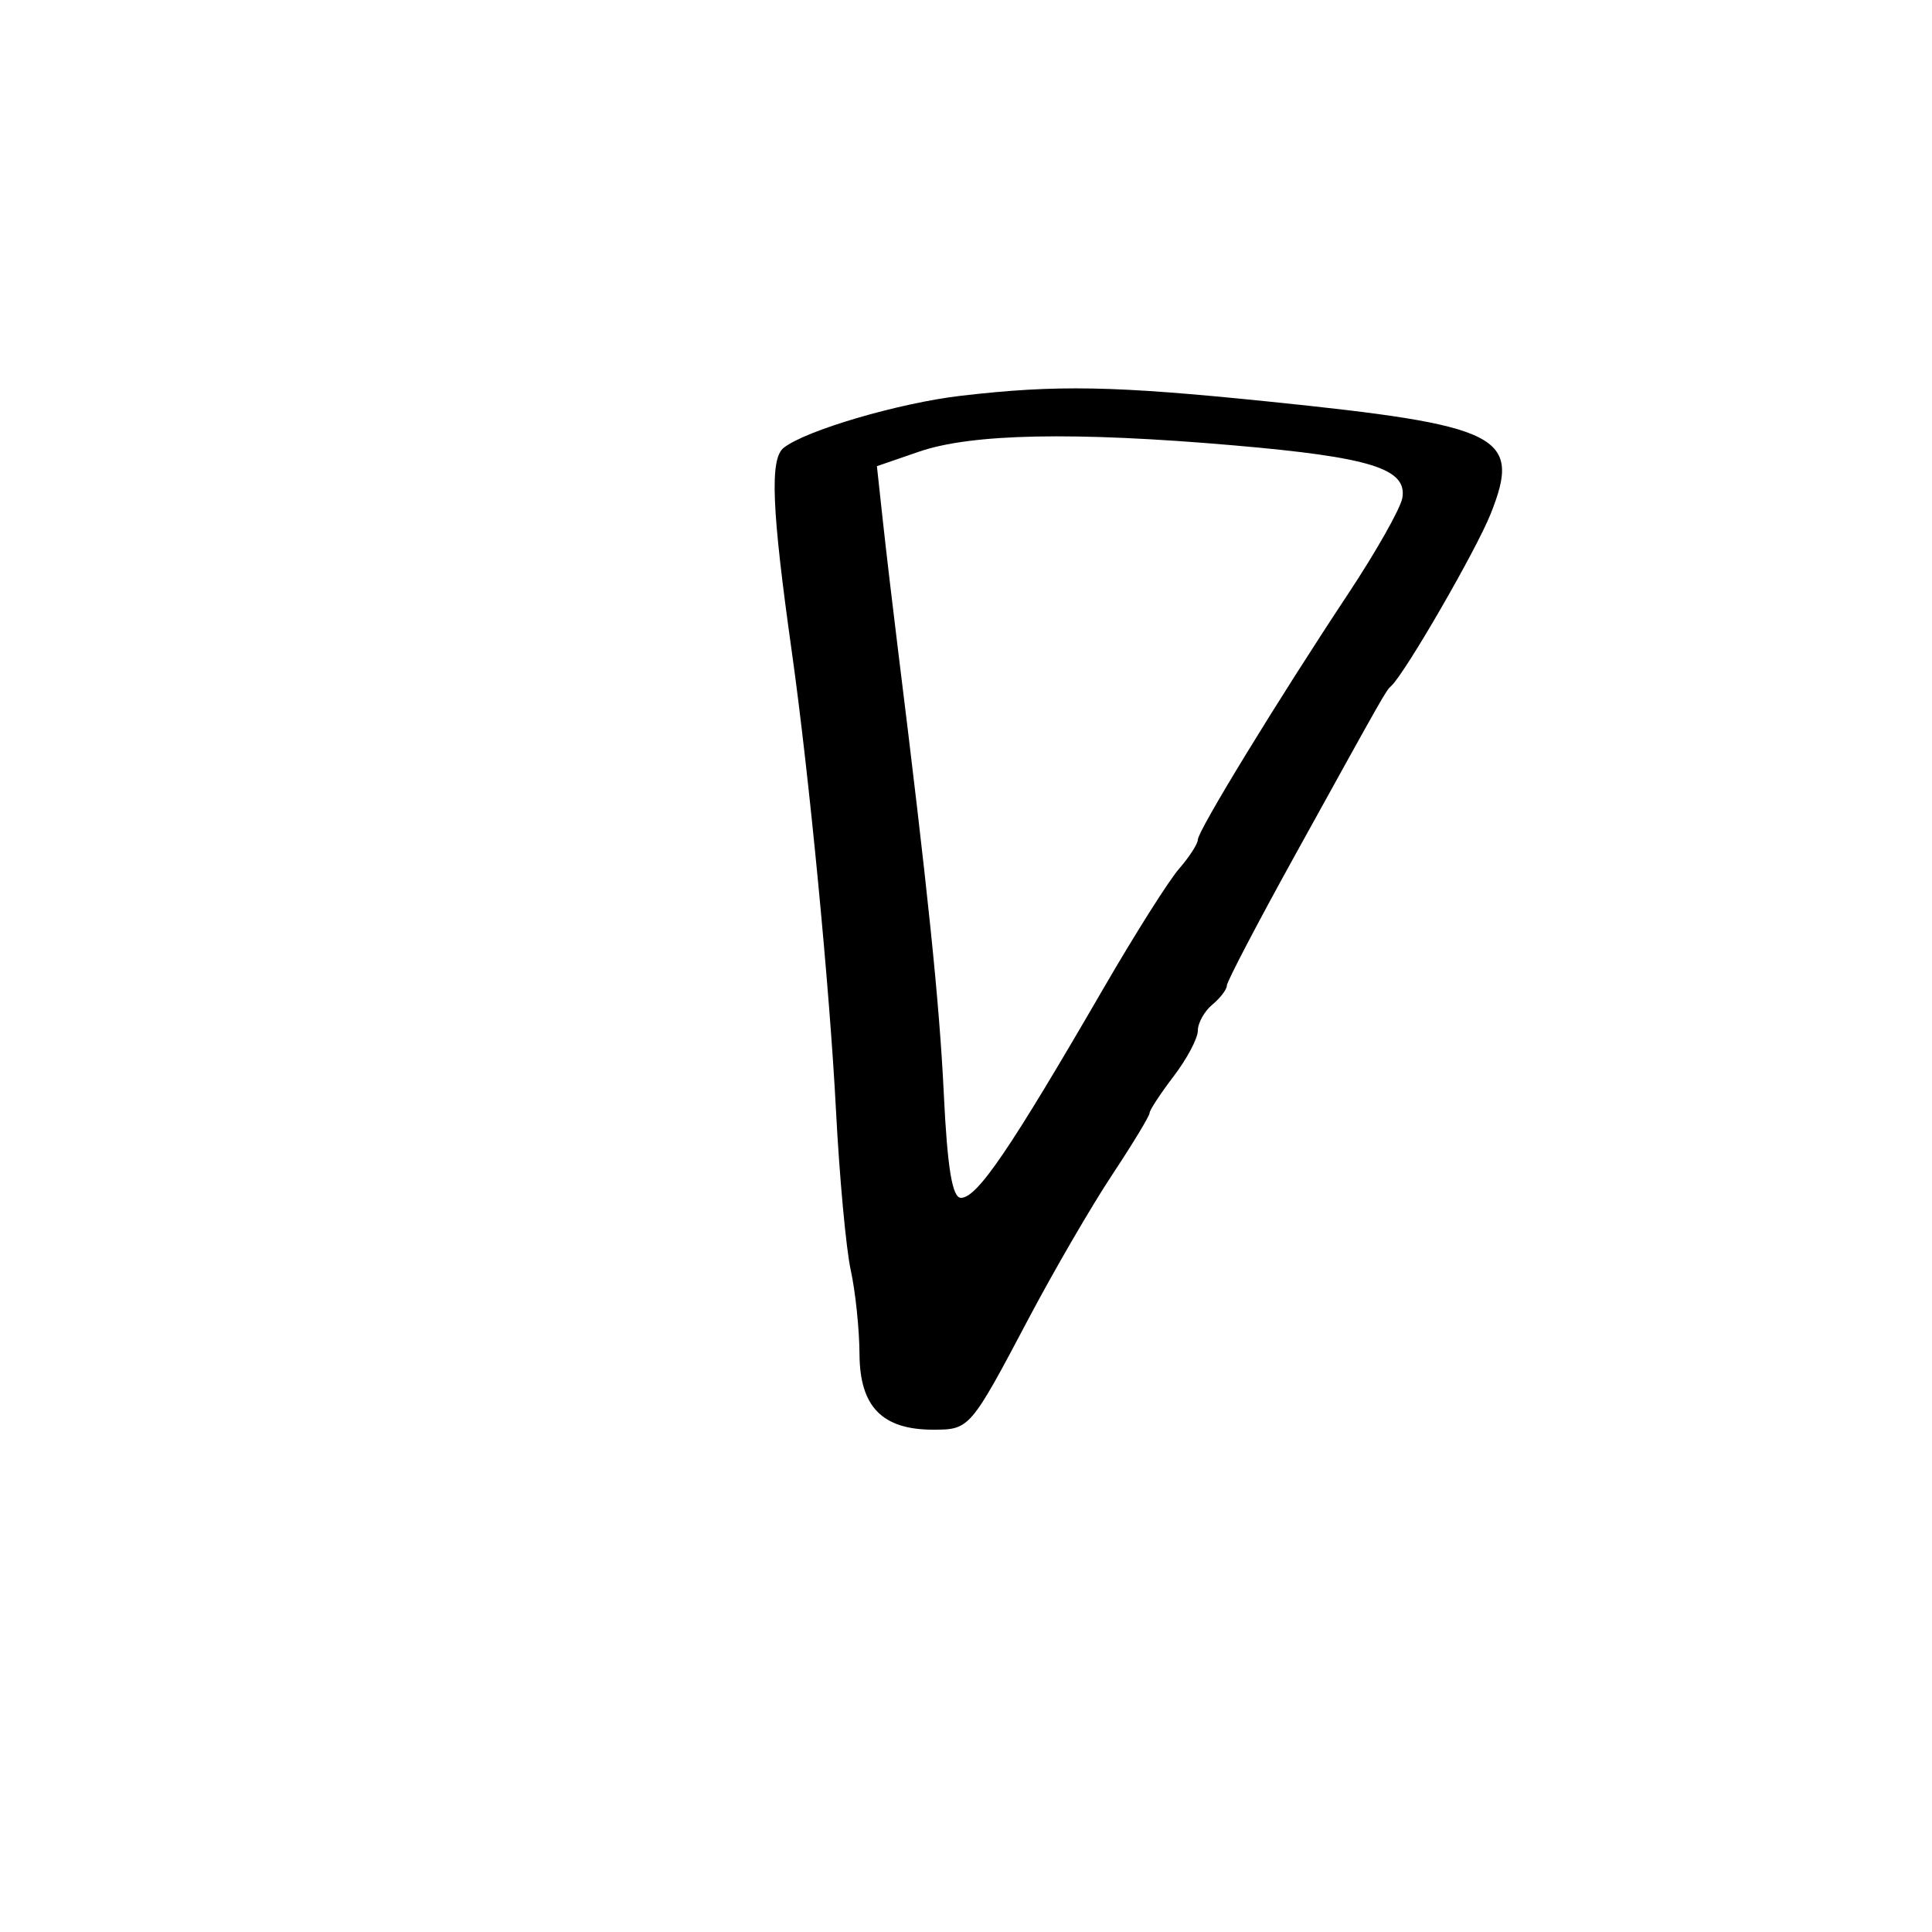
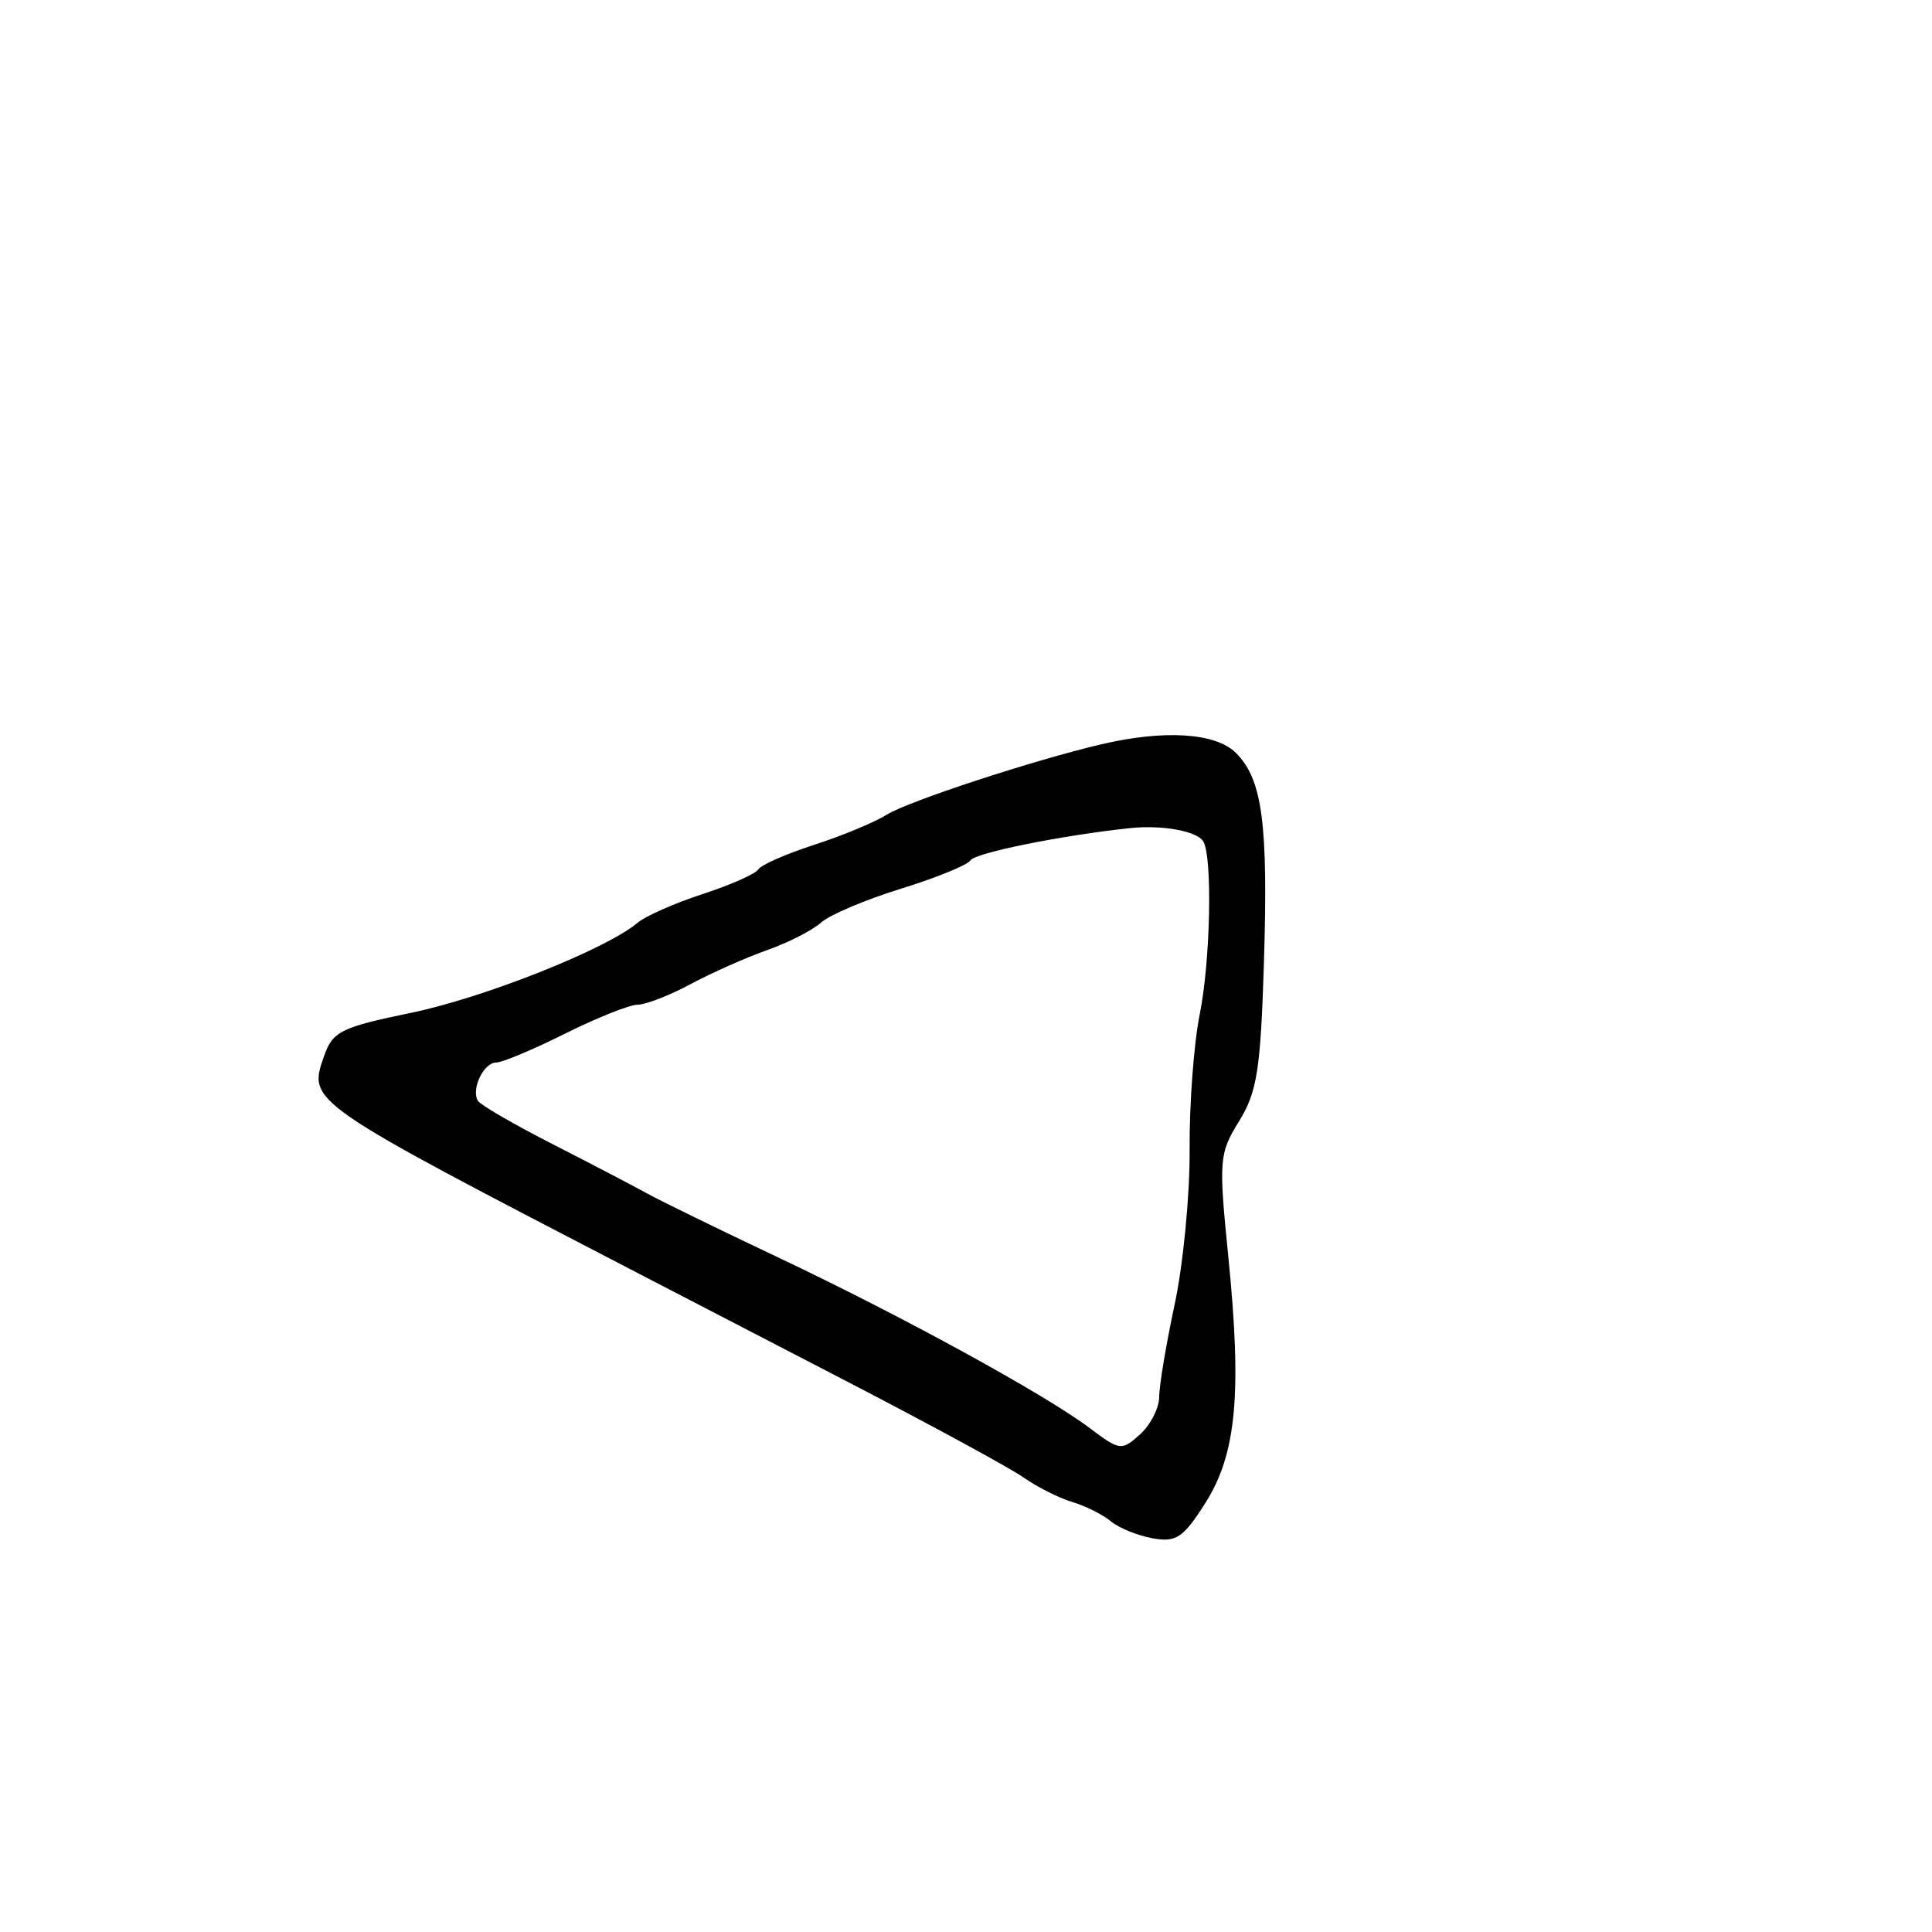
<svg xmlns="http://www.w3.org/2000/svg" width="200" height="200" viewBox="0 0 200 200" version="1.1">
-   <path d="M 99.500 40.967 C 93.096 41.708, 83.392 44.555, 81.124 46.359 C 79.675 47.512, 79.882 52.656, 81.972 67.500 C 83.757 80.180, 85.886 102.290, 86.544 115 C 86.900 121.875, 87.588 129.300, 88.071 131.500 C 88.555 133.700, 88.962 137.612, 88.976 140.193 C 89.004 145.620, 91.329 148, 96.600 148 C 100.375 148, 100.452 147.910, 106.481 136.500 C 109.097 131.550, 112.983 124.861, 115.118 121.636 C 117.253 118.411, 119 115.528, 119 115.230 C 119 114.933, 120.125 113.214, 121.500 111.411 C 122.875 109.608, 124 107.484, 124 106.689 C 124 105.895, 124.675 104.685, 125.500 104 C 126.325 103.315, 127 102.429, 127 102.031 C 127 101.632, 130.152 95.602, 134.005 88.631 C 143.601 71.268, 143.434 71.562, 144.030 71 C 145.506 69.606, 152.816 56.951, 154.309 53.204 C 157.542 45.089, 155.457 44.037, 131.241 41.560 C 115.266 39.927, 109.442 39.818, 99.500 40.967 M 95.139 46.756 L 90.778 48.259 91.388 53.880 C 91.724 56.971, 92.417 62.875, 92.928 67 C 96.066 92.313, 97.243 103.717, 97.703 113.250 C 98.074 120.938, 98.579 124, 99.478 124 C 101.163 124, 104.545 119.025, 114.304 102.192 C 117.497 96.686, 120.984 91.171, 122.054 89.937 C 123.124 88.703, 124 87.348, 124 86.926 C 124 86.002, 132.228 72.542, 139.543 61.500 C 142.459 57.100, 144.991 52.618, 145.172 51.540 C 145.678 48.514, 141.873 47.328, 127.731 46.105 C 111.177 44.672, 100.567 44.884, 95.139 46.756" stroke="none" fill="black" fill-rule="evenodd" />
+   <path d="M 114 77.051 C 106.942 78.707, 93.991 82.958, 91.777 84.346 C 90.525 85.131, 87.143 86.534, 84.262 87.463 C 81.381 88.393, 78.788 89.534, 78.500 90 C 78.212 90.466, 75.619 91.614, 72.738 92.552 C 69.857 93.490, 66.825 94.828, 66 95.526 C 62.768 98.260, 50.103 103.291, 42.517 104.855 C 35.309 106.340, 34.439 106.772, 33.555 109.303 C 31.875 114.117, 31.631 113.948, 66 131.778 C 69.025 133.347, 78.679 138.349, 87.454 142.892 C 96.228 147.436, 104.553 151.960, 105.954 152.946 C 107.354 153.931, 109.625 155.075, 111 155.487 C 112.375 155.899, 114.175 156.800, 115 157.488 C 115.825 158.176, 117.768 158.966, 119.317 159.244 C 121.758 159.681, 122.484 159.198, 124.757 155.624 C 127.999 150.528, 128.581 144.298, 127.149 130.038 C 126.149 120.076, 126.203 119.408, 128.270 116.064 C 130.127 113.059, 130.498 110.711, 130.837 99.807 C 131.292 85.232, 130.691 80.691, 127.944 77.944 C 125.857 75.857, 120.542 75.516, 114 77.051 M 117 85.725 C 109.941 86.468, 100.942 88.285, 100.461 89.063 C 100.161 89.549, 96.917 90.872, 93.252 92.004 C 89.588 93.136, 85.872 94.711, 84.995 95.505 C 84.118 96.298, 81.615 97.577, 79.432 98.348 C 77.249 99.118, 73.678 100.705, 71.496 101.874 C 69.315 103.043, 66.848 104.002, 66.015 104.004 C 65.182 104.006, 61.800 105.354, 58.500 107 C 55.200 108.646, 51.986 109.994, 51.357 109.996 C 50.061 110.001, 48.744 112.777, 49.476 113.961 C 49.741 114.390, 53.230 116.412, 57.229 118.454 C 61.228 120.497, 65.625 122.791, 67 123.552 C 68.375 124.314, 74.450 127.280, 80.500 130.143 C 93.347 136.224, 108.114 144.308, 112.772 147.810 C 115.930 150.185, 116.112 150.208, 118.022 148.480 C 119.110 147.496, 120 145.747, 120.001 144.595 C 120.001 143.443, 120.724 139.125, 121.606 135 C 122.488 130.875, 123.183 123.675, 123.149 119 C 123.115 114.325, 123.586 108.025, 124.196 105 C 125.312 99.455, 125.529 88.665, 124.555 87.090 C 123.900 86.029, 120.297 85.378, 117 85.725" stroke="none" fill="black" fill-rule="evenodd" />
</svg>
